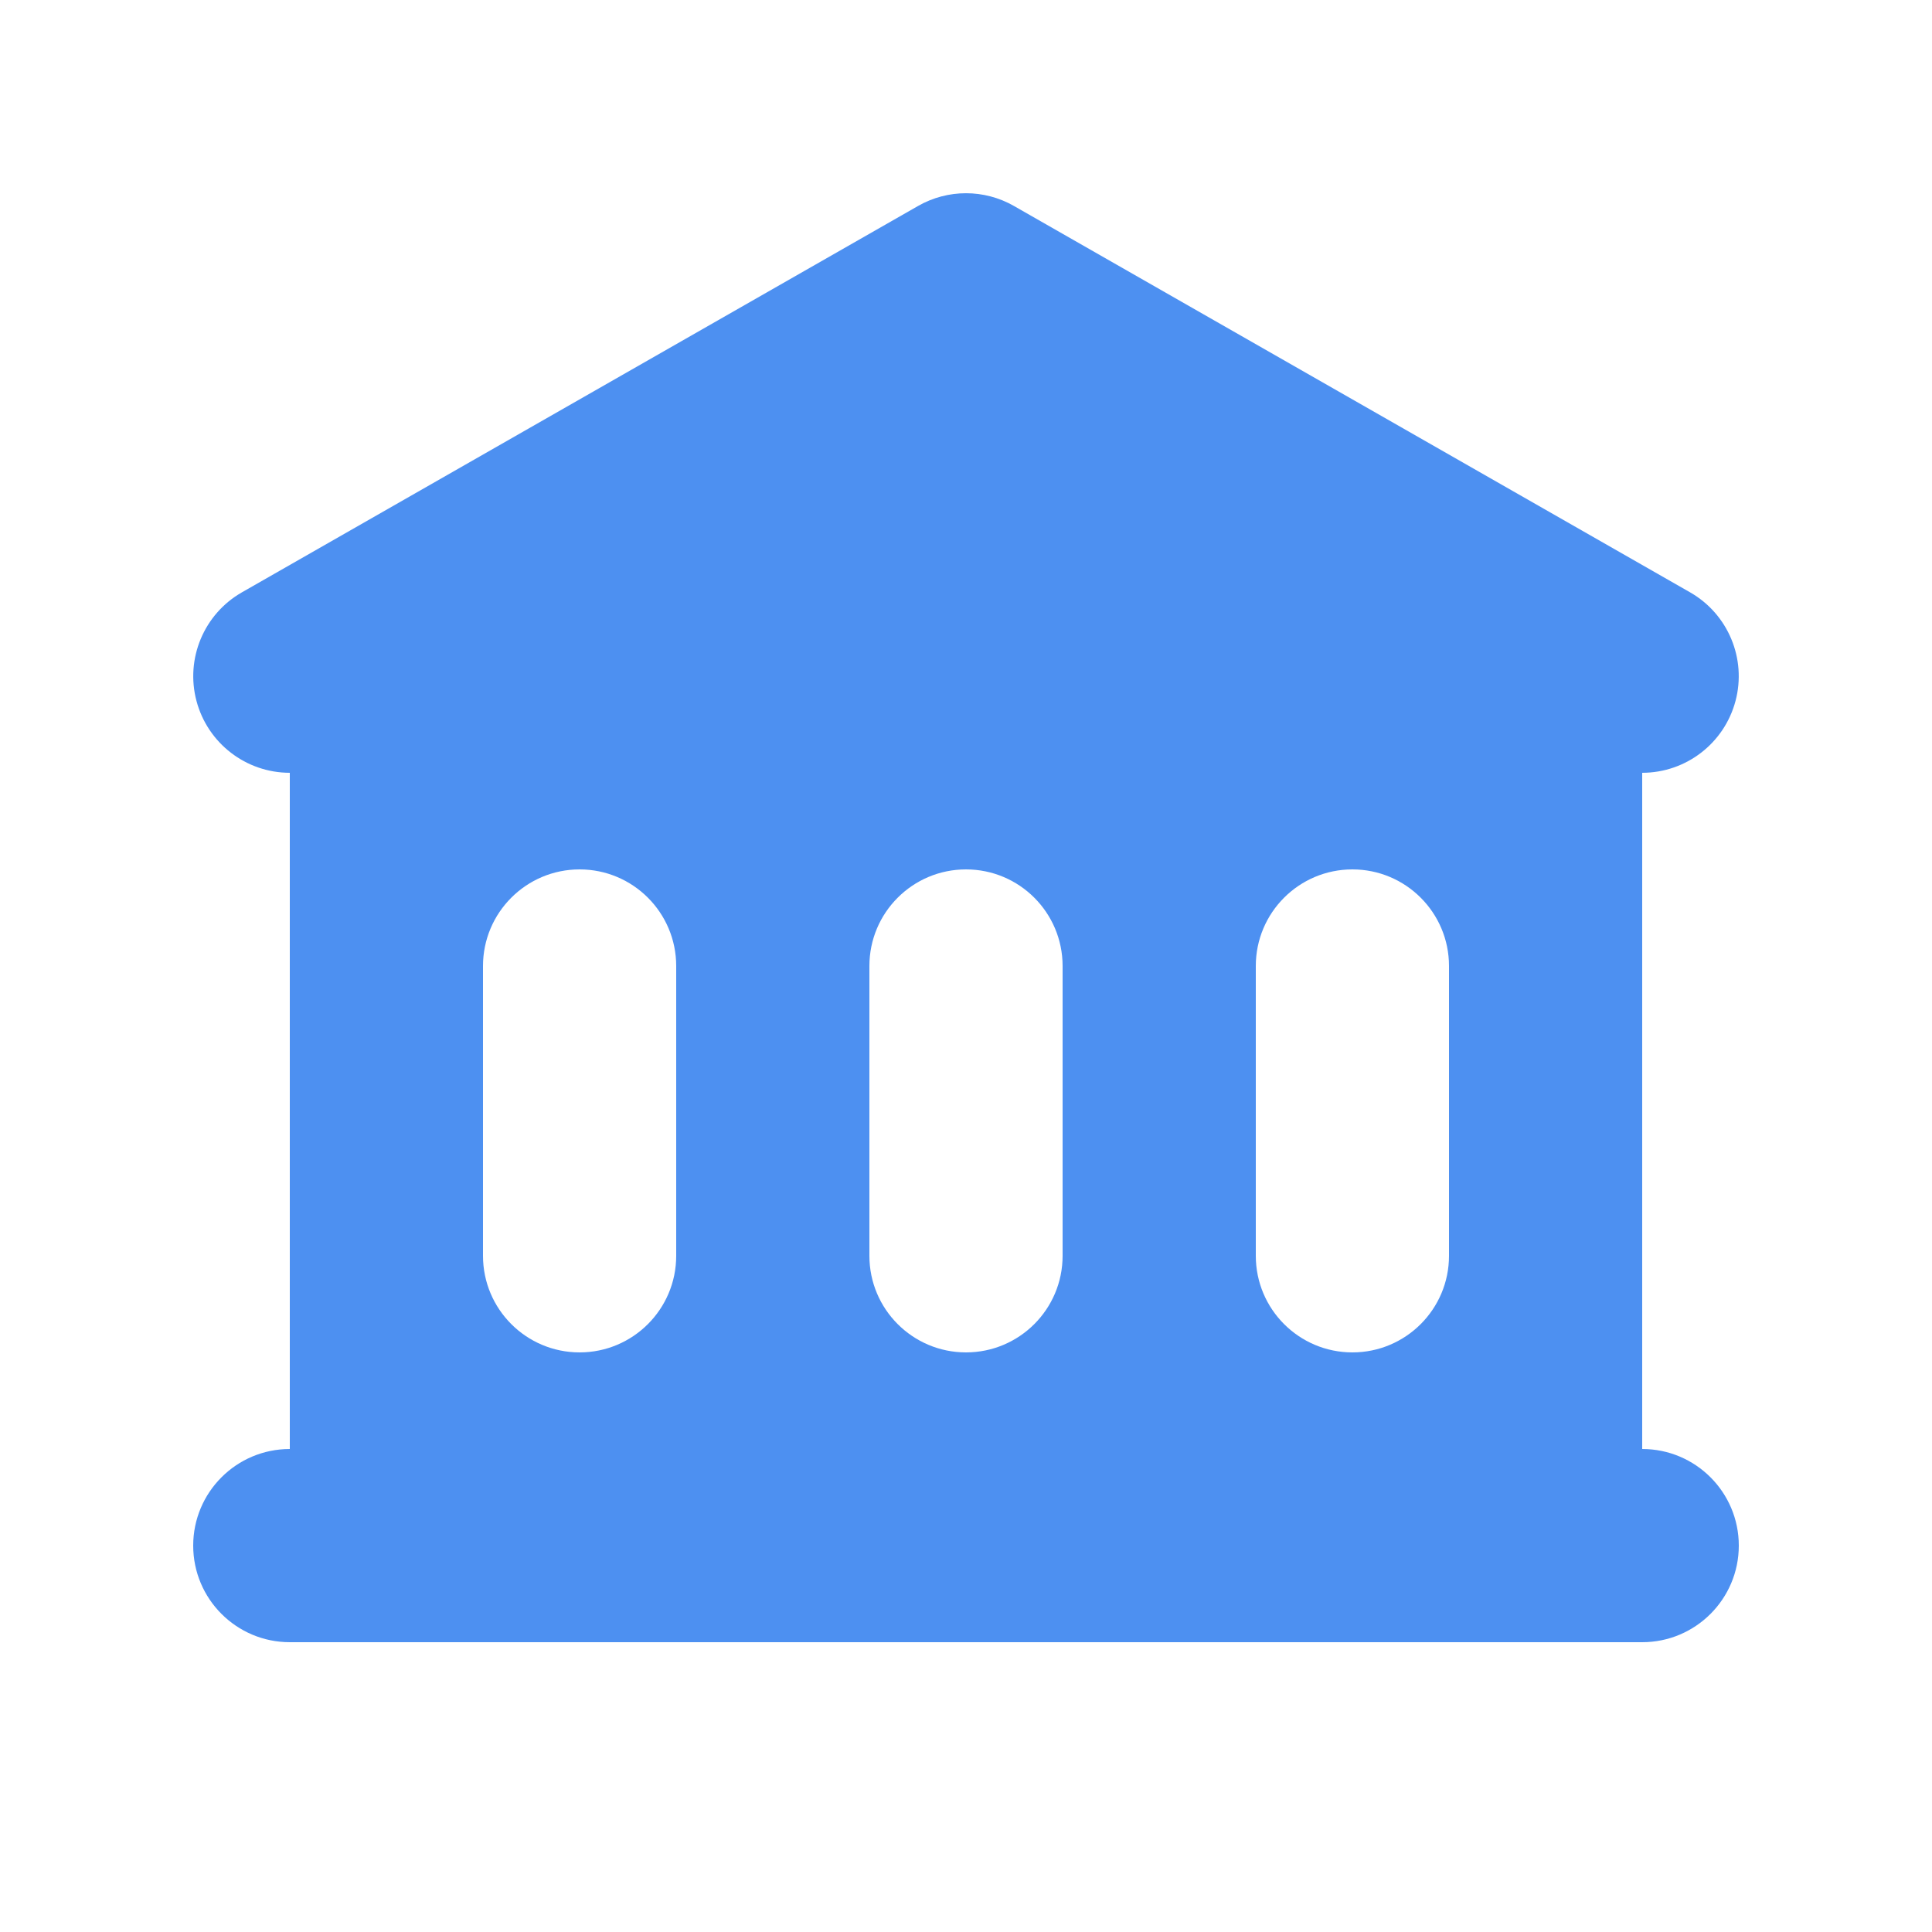
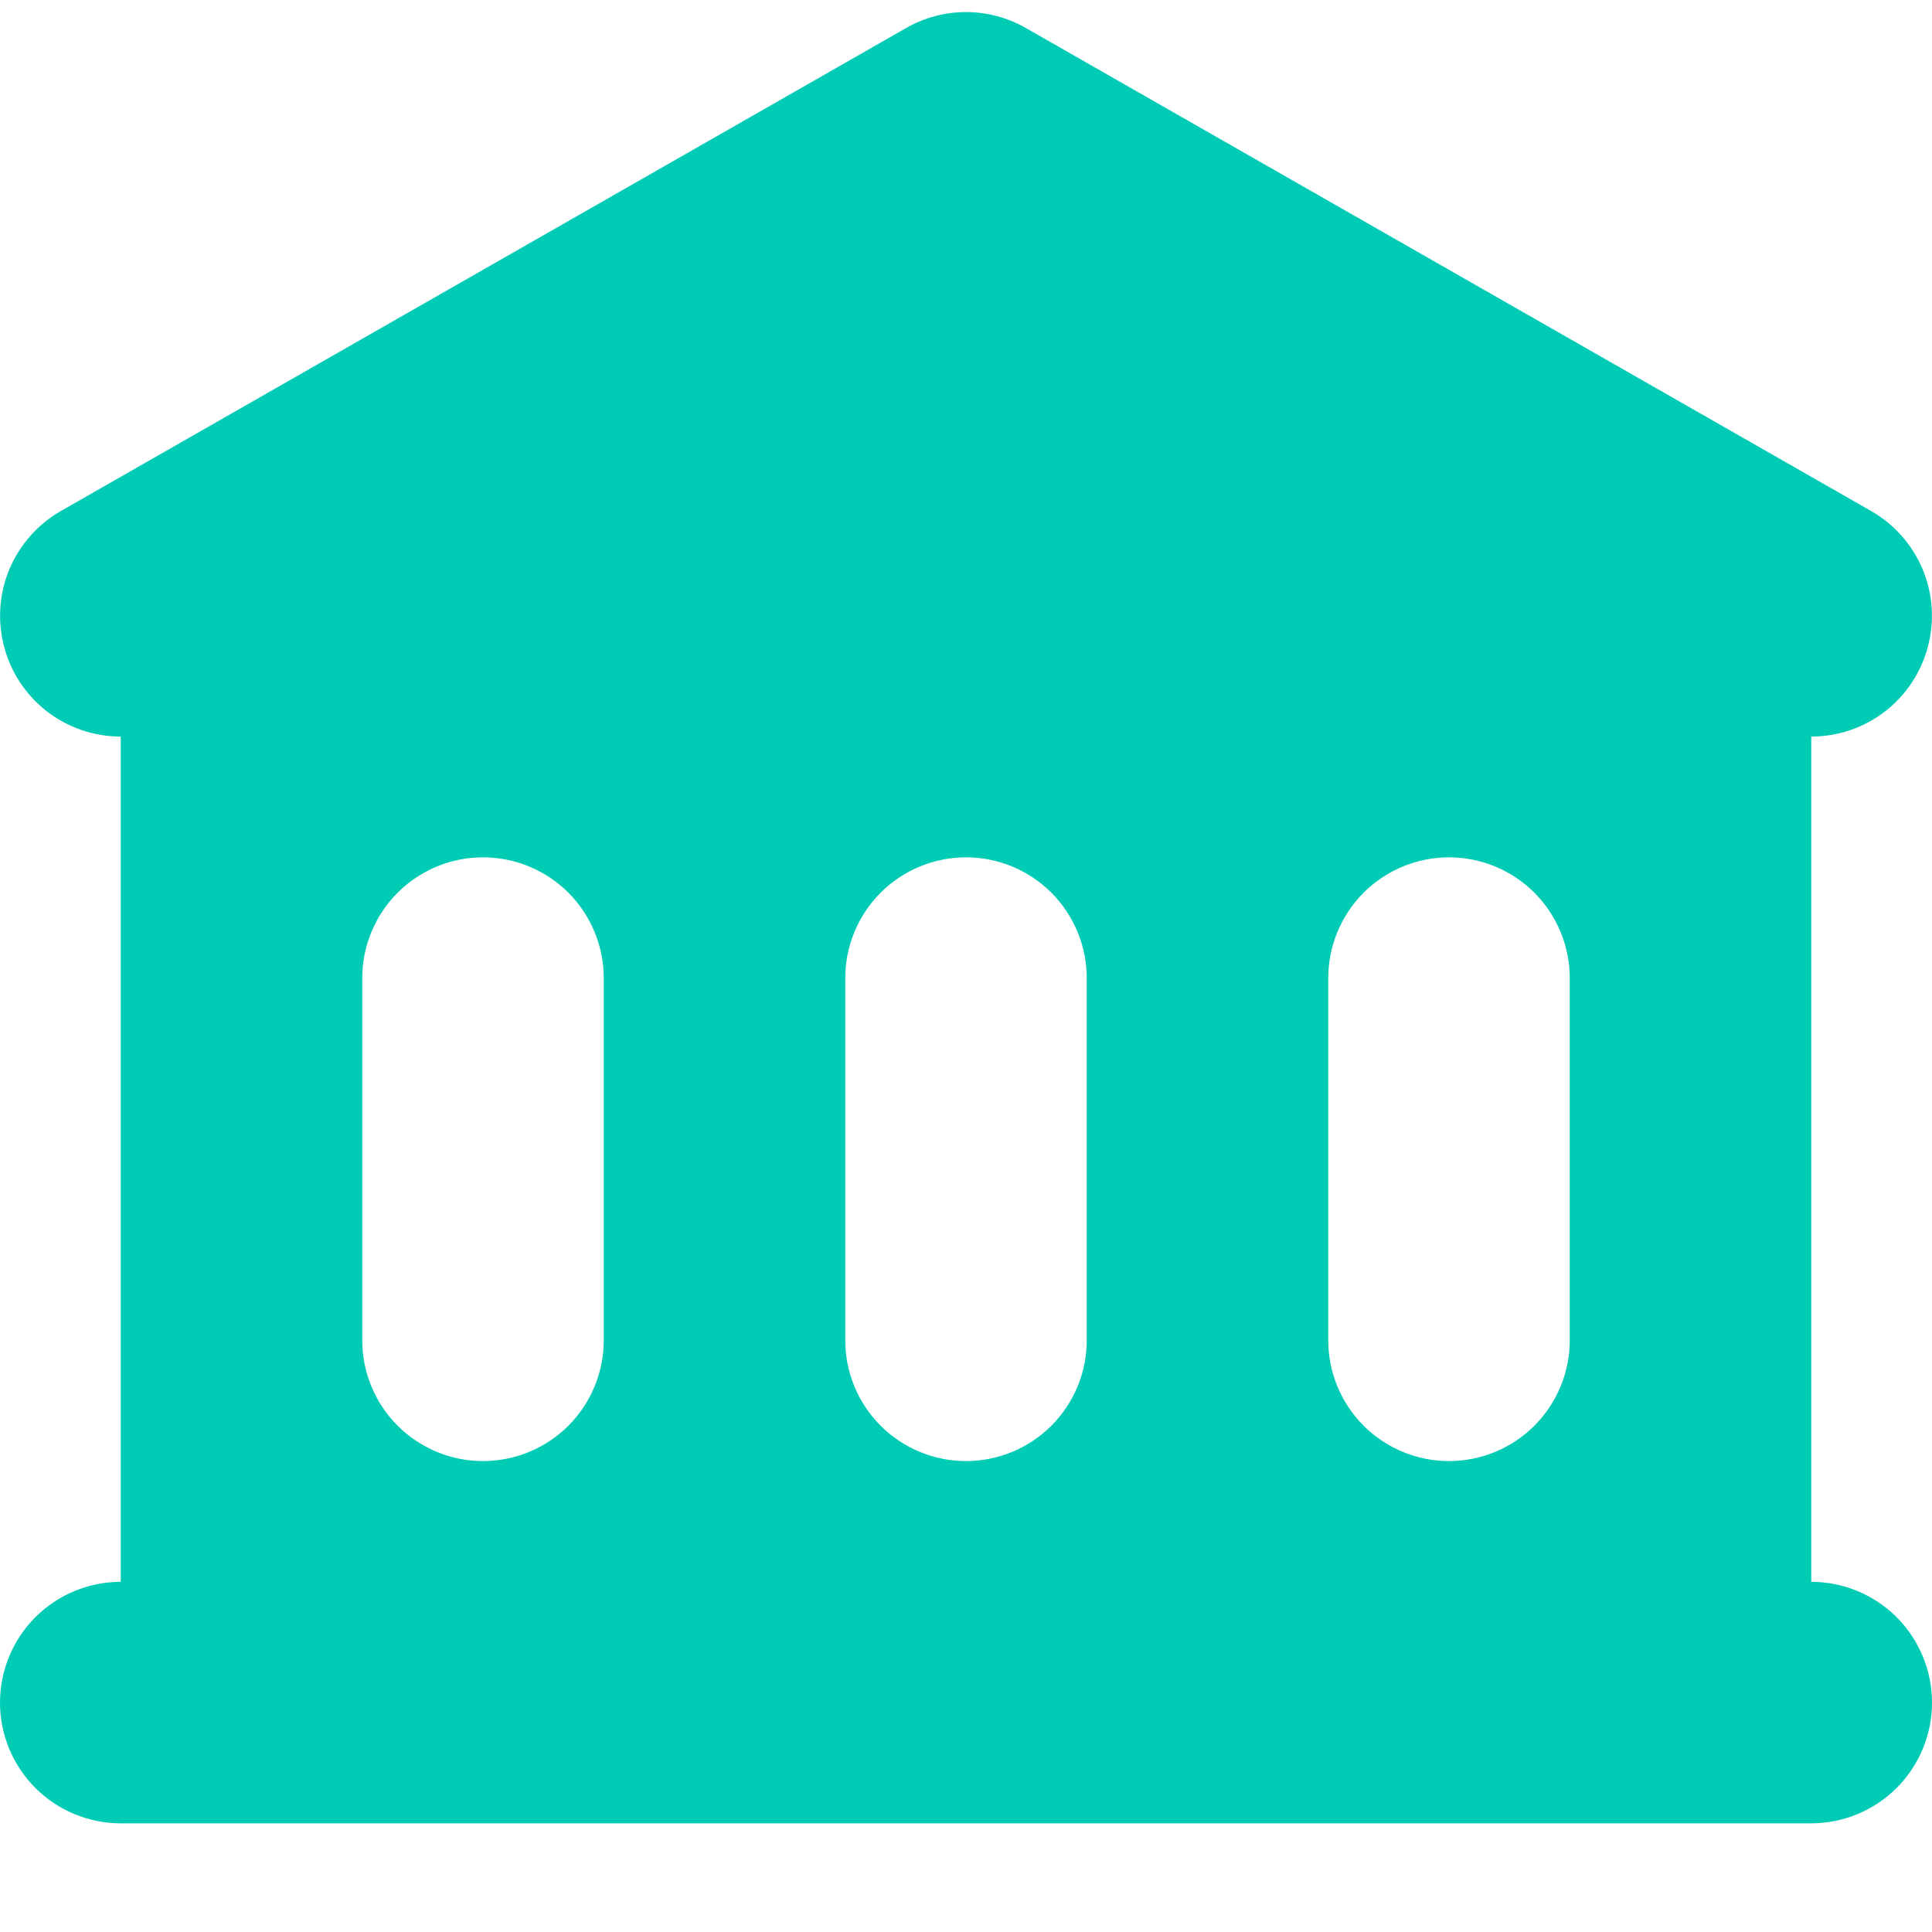
- <svg xmlns="http://www.w3.org/2000/svg" class="h-5 w-5" viewBox="0 0 20 20" fill="#4D90F1">
-   <path fill-rule="evenodd" d="M10.496 2.132a1 1 0 00-.992 0l-7 4A1 1 0 003 8v7a1 1 0 100 2h14a1 1 0 100-2V8a1 1 0 00.496-1.868l-7-4zM6 9a1 1 0 00-1 1v3a1 1 0 102 0v-3a1 1 0 00-1-1zm3 1a1 1 0 012 0v3a1 1 0 11-2 0v-3zm5-1a1 1 0 00-1 1v3a1 1 0 102 0v-3a1 1 0 00-1-1z" clip-rule="evenodd" />
+ <svg xmlns="http://www.w3.org/2000/svg" width="20" height="20" viewBox="0 0 20 20" fill="none">
+   <path fill-rule="evenodd" clip-rule="evenodd" d="M10.62 0.29C10.431 0.182 10.217 0.125 10 0.125C9.783 0.125 9.569 0.182 9.38 0.29L0.63 5.29C0.391 5.427 0.204 5.639 0.097 5.893C-0.009 6.147 -0.028 6.43 0.043 6.696C0.113 6.962 0.27 7.198 0.488 7.366C0.707 7.534 0.974 7.625 1.25 7.625V16.375C0.918 16.375 0.601 16.507 0.366 16.741C0.132 16.976 0 17.294 0 17.625C0 17.957 0.132 18.274 0.366 18.509C0.601 18.743 0.918 18.875 1.25 18.875H18.75C19.081 18.875 19.399 18.743 19.634 18.509C19.868 18.274 20 17.957 20 17.625C20 17.294 19.868 16.976 19.634 16.741C19.399 16.507 19.081 16.375 18.75 16.375V7.625C19.026 7.625 19.293 7.534 19.512 7.366C19.73 7.198 19.887 6.962 19.957 6.696C20.028 6.43 20.009 6.147 19.903 5.893C19.796 5.639 19.609 5.427 19.37 5.29L10.62 0.29ZM5 8.875C4.668 8.875 4.351 9.007 4.116 9.241C3.882 9.476 3.75 9.794 3.75 10.125V13.875C3.75 14.207 3.882 14.524 4.116 14.759C4.351 14.993 4.668 15.125 5 15.125C5.332 15.125 5.649 14.993 5.884 14.759C6.118 14.524 6.25 14.207 6.25 13.875V10.125C6.25 9.794 6.118 9.476 5.884 9.241C5.649 9.007 5.332 8.875 5 8.875ZM8.75 10.125C8.75 9.794 8.882 9.476 9.116 9.241C9.351 9.007 9.668 8.875 10 8.875C10.332 8.875 10.649 9.007 10.884 9.241C11.118 9.476 11.25 9.794 11.25 10.125V13.875C11.25 14.207 11.118 14.524 10.884 14.759C10.649 14.993 10.332 15.125 10 15.125C9.668 15.125 9.351 14.993 9.116 14.759C8.882 14.524 8.75 14.207 8.75 13.875V10.125ZM15 8.875C14.668 8.875 14.351 9.007 14.116 9.241C13.882 9.476 13.75 9.794 13.75 10.125V13.875C13.75 14.207 13.882 14.524 14.116 14.759C14.351 14.993 14.668 15.125 15 15.125C15.332 15.125 15.649 14.993 15.884 14.759C16.118 14.524 16.25 14.207 16.25 13.875V10.125C16.25 9.794 16.118 9.476 15.884 9.241C15.649 9.007 15.332 8.875 15 8.875Z" fill="#00CBB5" />
</svg>
